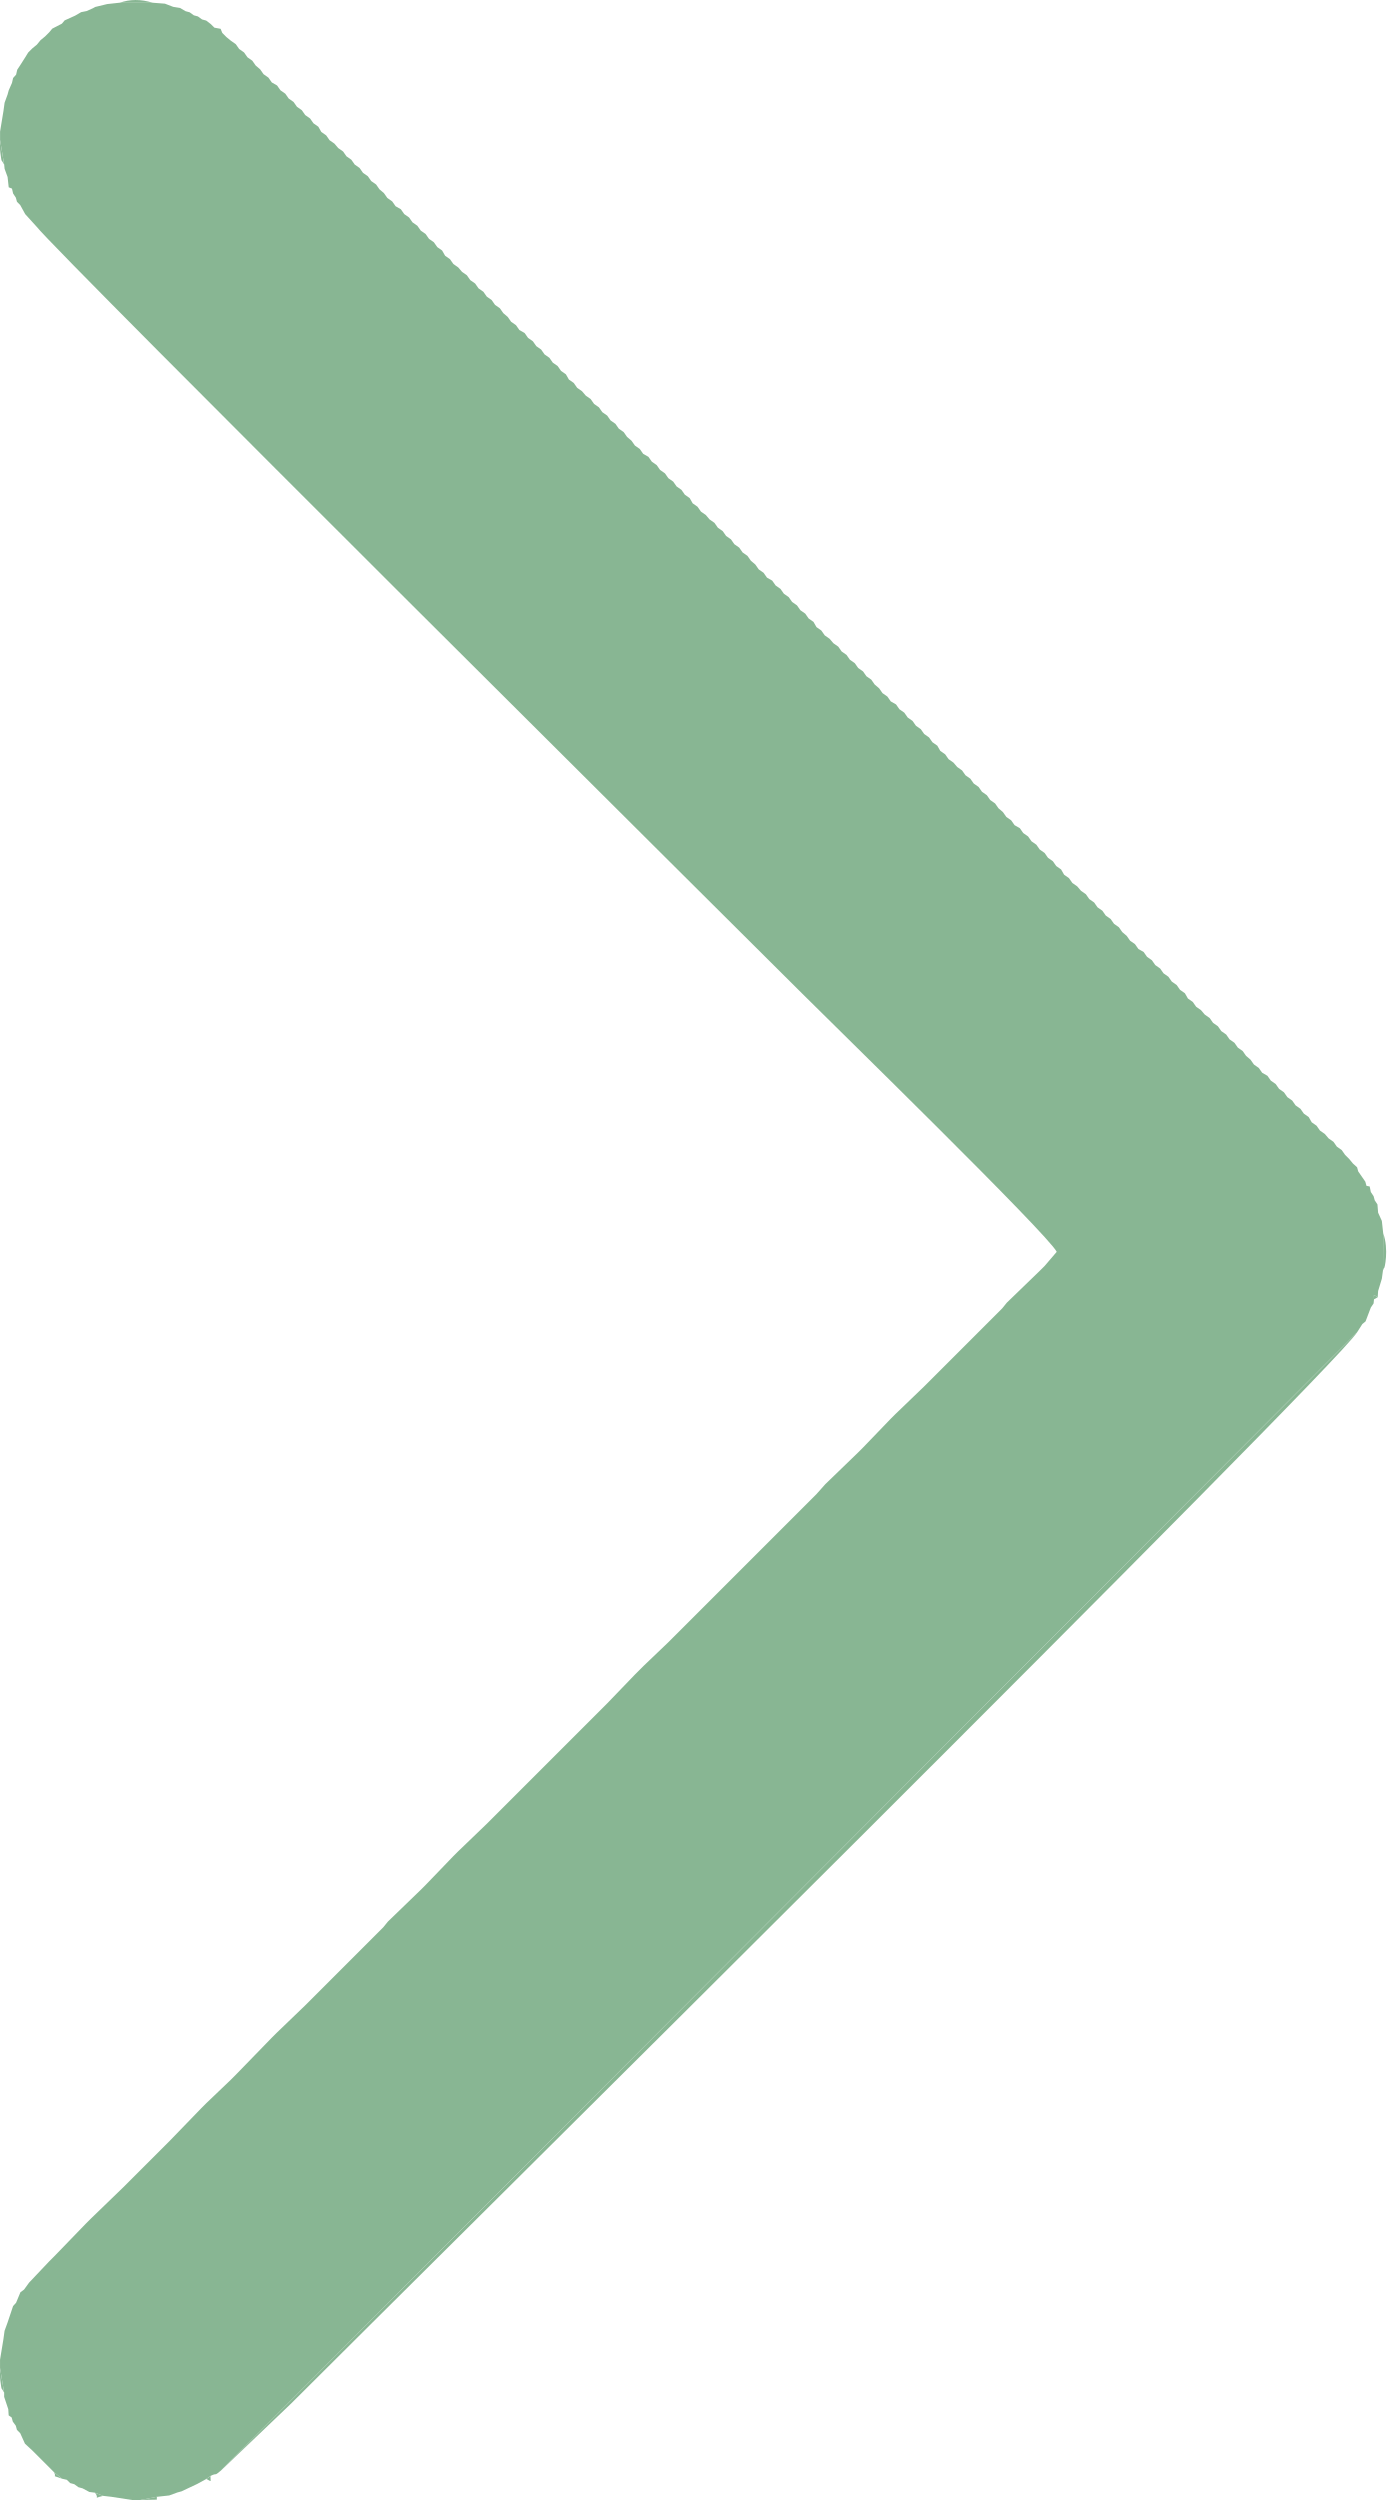
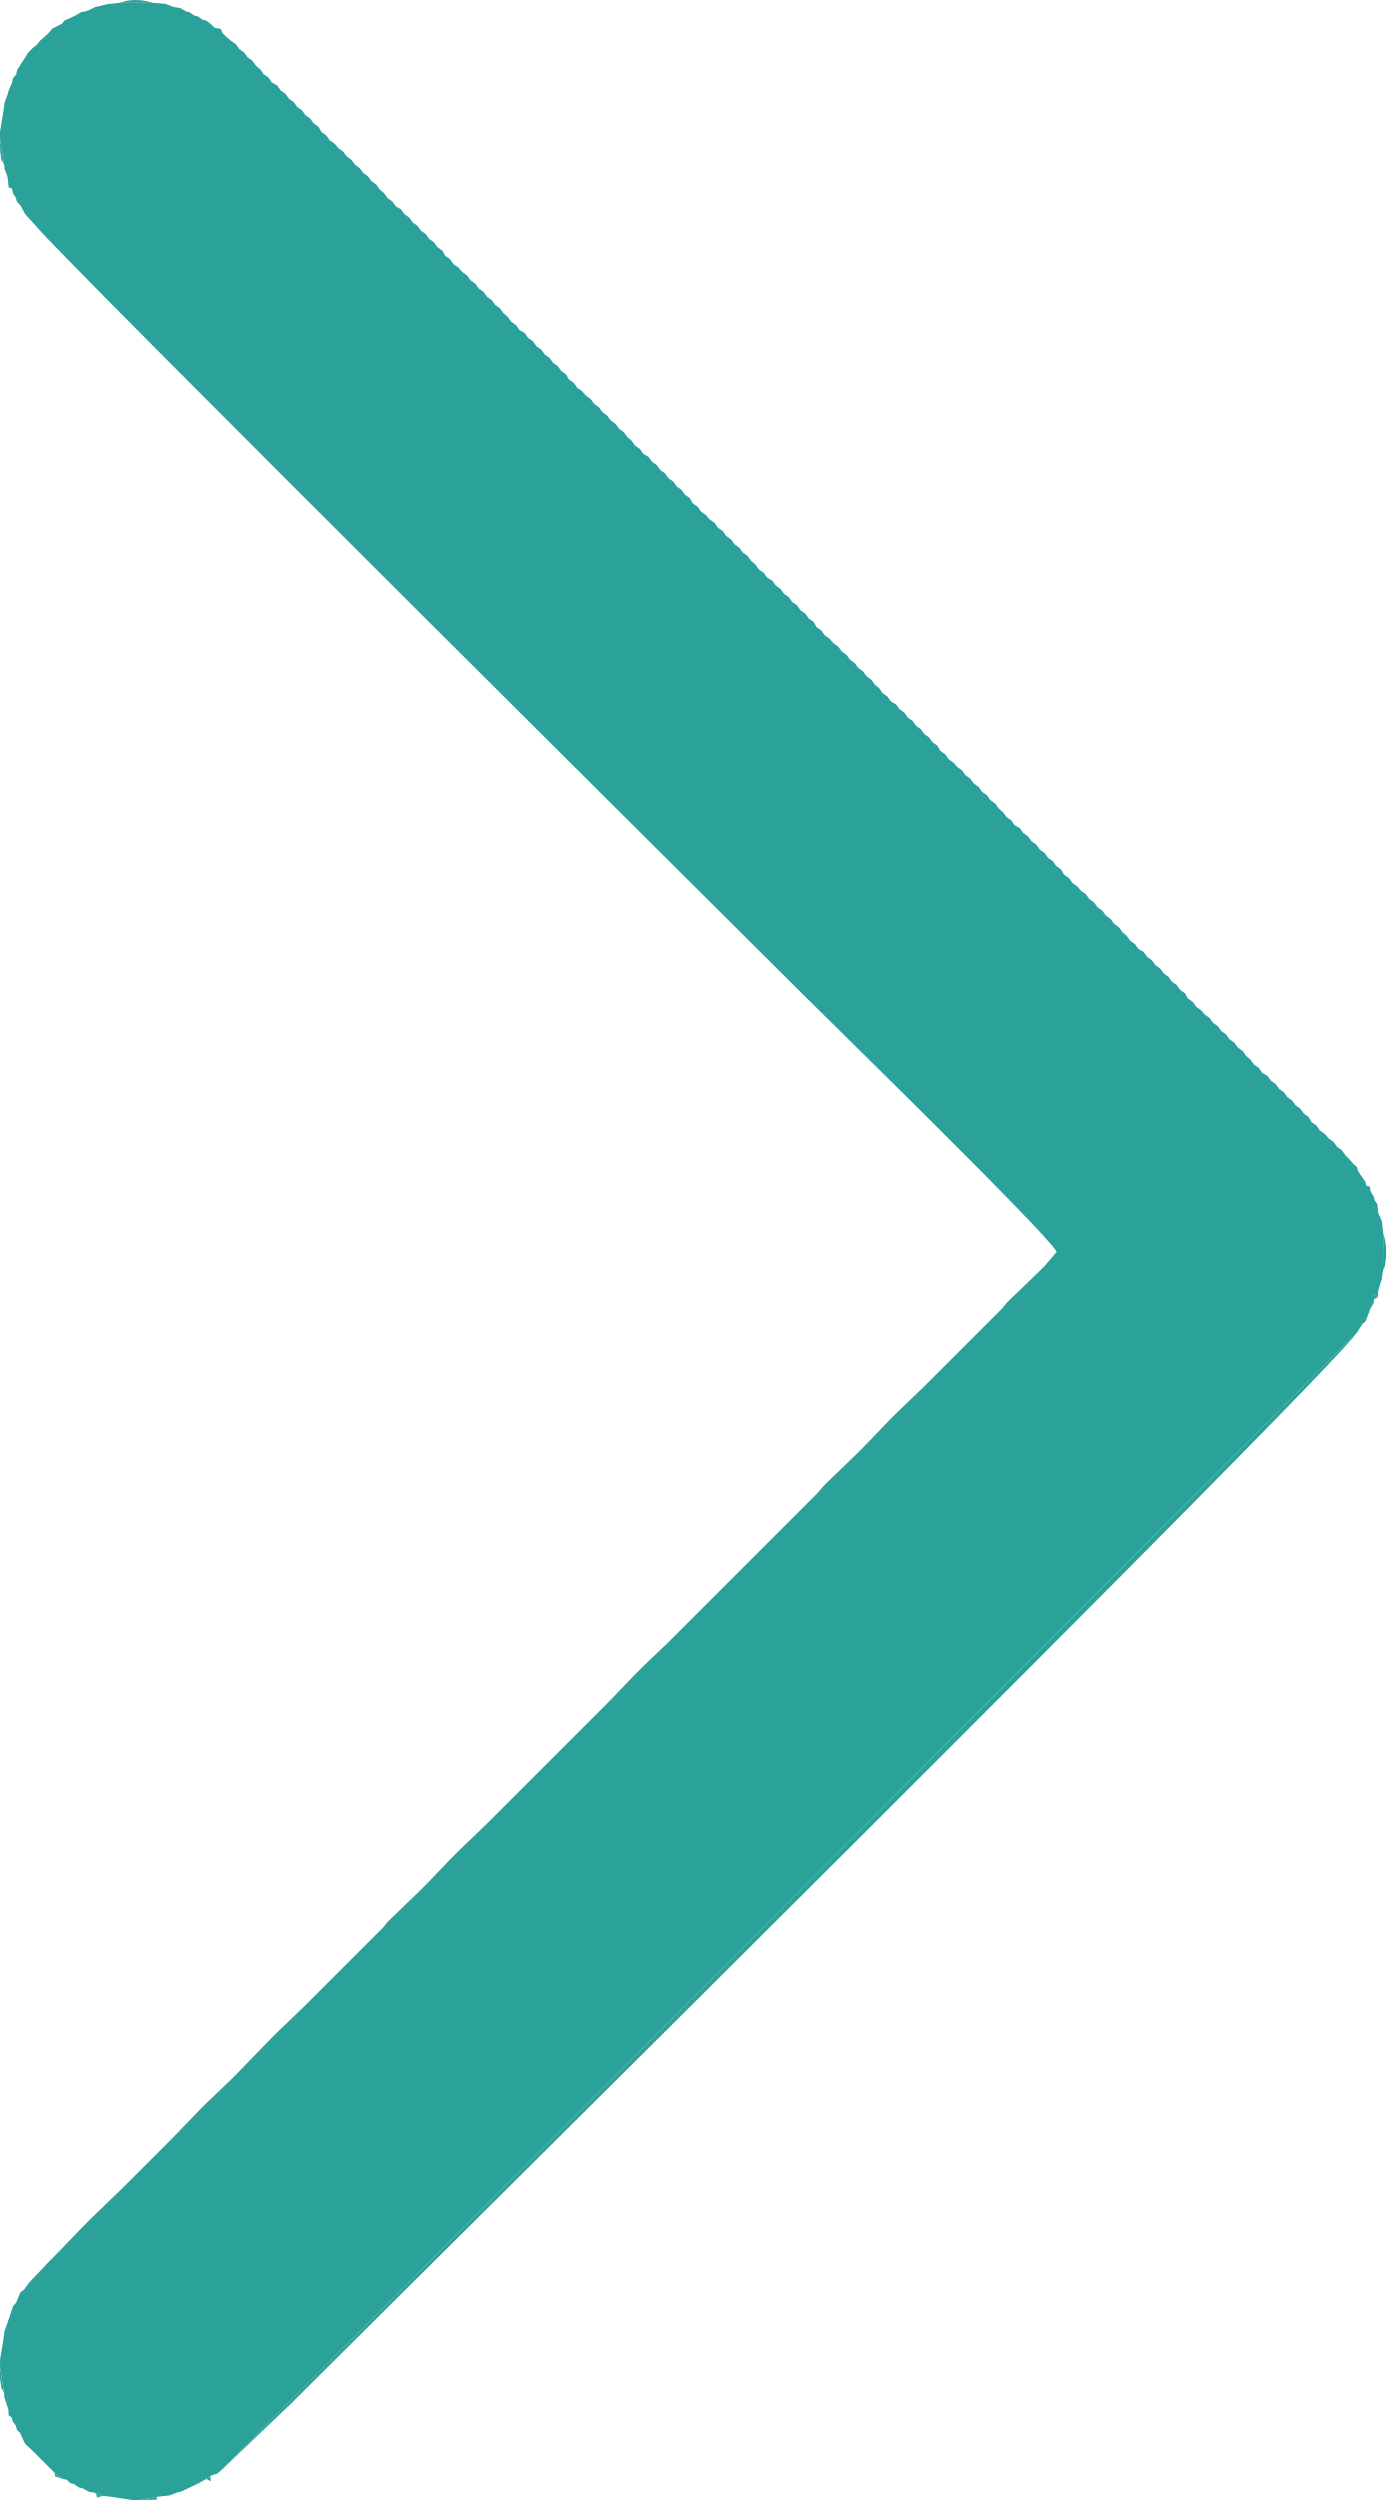
- <svg xmlns="http://www.w3.org/2000/svg" xml:space="preserve" width="57.171mm" height="103.111mm" version="1.1" style="shape-rendering:geometricPrecision; text-rendering:geometricPrecision; image-rendering:optimizeQuality; fill-rule:evenodd; clip-rule:evenodd" viewBox="0 0 1825.51 3292.37">
+ <svg xmlns="http://www.w3.org/2000/svg" xml:space="preserve" width="57.171mm" height="103.111mm" version="1.1" style="shape-rendering:geometricPrecision; text-rendering:geometricPrecision; image-rendering:optimizeQuality; fill-rule:evenodd; clip-rule:evenodd" viewBox="0 0 1825510 3292374">
  <defs>
    <style type="text/css">
   
-     .fil0 {fill:#88B693}
+     .fil0 {fill:#2AA199}
   
  </style>
  </defs>
  <g id="Слой_x0020_1">
-     <g id="_2401596547344">
-       <path class="fil0" d="M125.03 9.39l-2.73 1.48 -8.14 3.65 -7.34 1.48 -7.91 4.61 -13.83 6.25 -3.53 4.25 -12.77 6.62 -3.95 4.78 -5.43 5.43 -5.96 4.9 -4.9 5.96 -5.96 4.9 -5.43 5.43 -3.95 6.39 -6.92 10.87 -3.59 5.43 -1.48 6.49 -3.95 4.38 -1.48 6.49 -4.31 9.81 -1.48 5.43 -3.95 10.87 -1.48 10.87 -4.48 27.17 0 10.87 5.43 32.6 0.53 5.43 3.95 10.87 1.48 13.57 4.31 1.67 1.48 6.49 3.59 5.43 1.48 5.43 4.32 4.38 6.55 11.93 14.82 16.3c28.75,36.71 942.32,944.09 1008.46,1010.22 39.86,39.86 323.88,317.18 335.18,340.07l-15.77 18.44 -7.08 7.08 -42.88 41.46 -6.02 7.44 -85.3 85.3 -7.08 7.08 -3.79 3.79 -7.08 7.08 -37.45 36.03 -6.39 6.39 -36.03 37.45 -7.08 7.08 -42.88 41.46 -11.46 12.88 -36.39 36.39 -7.08 7.08 -47.26 47.26 -7.08 7.08 -79.86 79.86 -7.08 7.08 -3.79 3.78 -7.08 7.08 -32.01 30.6 -11.82 11.82 -36.03 37.45 -7.08 7.08 -47.26 47.26 -7.08 7.08 -90.73 90.73 -7.08 7.08 -37.45 36.03 -6.39 6.39 -36.03 37.45 -7.08 7.08 -42.88 41.46 -6.03 7.44 -85.29 85.3 -7.08 7.08 -3.79 3.79 -7.08 7.08 -37.45 36.03 -6.39 6.39 -46.9 48.31 -7.08 7.08 -32.01 30.59 -6.39 6.39 -41.46 42.88 -7.08 7.08 -47.26 47.26 -7.08 7.08 -42.88 41.46 -6.39 6.39 -41.46 42.88 -7.08 7.08 -26.35 27.87 -6.61 9.12 -4.78 3.53 -5.73 13.83 -3.95 4.38 -7.28 21.74 -3.95 10.87 -1.48 10.87 -4.48 27.17 0 10.87 5.43 32.6 0 5.43 5.43 16.3 0.53 8.14 3.95 2.73 1.48 5.43 3.95 5.43 1.48 5.43 4.32 4.38 6.25 13.83 9.69 8.96 28.12 28.12 10.87 9.02 6.49 1.48 4.38 4.32 5.43 1.48 5.43 3.96 5.43 1.48 8.96 4.78 7.34 0.95 10.87 4.18 10.87 1.25 27.17 4.18 10.87 0 21.74 -4.18 16.3 -1.78 10.87 -3.96 5.43 -1.48 20.68 -9.75 11.92 -6.55 5.43 -3.96c9.99,-4.89 3.98,1.15 13.57,-6.91l1496.51 -1499.21 6.92 -10.87 4.25 -3.53 6.92 -18.21 3.65 -5.43 0.53 -5.43c0,-7.34 -1.56,-6.29 4.9,-2.73l0.53 -8.14 4.91 -16.3 1.48 -10.87 0.3 -48.9 -1.78 -16.3 -4.91 -10.87 -0.89 -10.87 -3.59 -5.43 -1.48 -5.43 -3.65 -5.43 -1.48 -7.34 -4.25 -0.83 -1.48 -5.43 -9.39 -13.57 -1.48 -5.43 -5.43 -4.91 -4.91 -5.96 -5.43 -5.43 -4.48 -6.39 -6.39 -4.48 -4.48 -6.39 -6.39 -4.48 -5.01 -5.86 -6.39 -4.48 -4.48 -6.39 -6.39 -4.48 -3.95 -6.92 -6.39 -4.48 -4.48 -6.38 -6.39 -4.48 -4.48 -6.39 -6.39 -4.48 -4.48 -6.39 -6.39 -4.48 -4.48 -6.39 -6.39 -4.48 -4.48 -6.39 -6.92 -3.95 -4.48 -6.39 -6.39 -4.48 -4.48 -6.39 -5.86 -5.01 -4.48 -6.39 -6.39 -4.48 -4.48 -6.39 -6.39 -4.48 -4.48 -6.38 -6.39 -4.48 -4.48 -6.39 -6.39 -4.48 -4.48 -6.39 -6.39 -4.48 -5.01 -5.86 -6.39 -4.48 -4.48 -6.39 -6.39 -4.48 -3.95 -6.92 -6.39 -4.48 -4.48 -6.39 -6.39 -4.48 -4.48 -6.39 -6.39 -4.48 -4.48 -6.39 -6.39 -4.48 -4.48 -6.39 -6.39 -4.48 -4.48 -6.39 -6.92 -3.95 -4.48 -6.38 -6.39 -4.48 -4.48 -6.39 -5.86 -5.01 -4.48 -6.39 -6.38 -4.48 -4.48 -6.39 -6.39 -4.48 -4.48 -6.39 -6.39 -4.48 -4.48 -6.39 -6.39 -4.48 -4.48 -6.39 -6.39 -4.48 -5.01 -5.86 -6.39 -4.48 -4.48 -6.39 -6.39 -4.48 -3.96 -6.91 -6.38 -4.48 -4.48 -6.39 -6.39 -4.48 -4.48 -6.39 -6.38 -4.48 -4.48 -6.39 -6.39 -4.48 -4.48 -6.39 -6.39 -4.48 -4.48 -6.39 -6.92 -3.95 -4.48 -6.39 -6.39 -4.48 -4.48 -6.38 -5.86 -5.01 -4.48 -6.39 -6.39 -4.48 -4.48 -6.39 -6.38 -4.48 -4.48 -6.39 -6.39 -4.48 -4.48 -6.39 -6.39 -4.48 -4.48 -6.39 -6.39 -4.48 -5.01 -5.86 -6.39 -4.48 -4.48 -6.39 -6.39 -4.48 -3.96 -6.91 -6.39 -4.48 -4.48 -6.38 -6.39 -4.48 -4.48 -6.39 -6.39 -4.48 -4.48 -6.39 -6.39 -4.48 -4.48 -6.39 -6.39 -4.48 -4.48 -6.39 -6.92 -3.95 -4.48 -6.39 -6.39 -4.48 -4.48 -6.39 -5.86 -5.01 -4.48 -6.39 -6.39 -4.48 -4.48 -6.39 -6.39 -4.48 -4.48 -6.38 -6.39 -4.48 -4.48 -6.39 -6.39 -4.48 -4.48 -6.39 -6.39 -4.48 -5.01 -5.86 -6.39 -4.48 -4.48 -6.39 -6.39 -4.48 -3.95 -6.91 -6.39 -4.48 -4.48 -6.39 -6.39 -4.48 -4.48 -6.38 -6.39 -4.48 -4.48 -6.39 -6.39 -4.48 -4.48 -6.38 -6.39 -4.48 -4.48 -6.39 -6.92 -3.95 -4.48 -6.39 -6.38 -4.48 -4.48 -6.39 -5.86 -5.01 -4.48 -6.39 -6.39 -4.48 -4.48 -6.39 -6.39 -4.48 -4.48 -6.39 -6.39 -4.48 -4.48 -6.39 -6.39 -4.48 -4.48 -6.39 -6.39 -4.48 -5.01 -5.86 -6.39 -4.48 -4.48 -6.39 -6.39 -4.48 -3.95 -6.91 -6.38 -4.48 -4.48 -6.39 -6.39 -4.48 -4.48 -6.39 -6.39 -4.48 -4.48 -6.39 -6.39 -4.48 -4.48 -6.39 -6.39 -4.48 -4.48 -6.39 -6.92 -3.95 -4.48 -6.39 -6.39 -4.48 -4.48 -6.38 -5.86 -5.01 -4.48 -6.39 -6.39 -4.48 -4.48 -6.39 -6.38 -4.48 -4.48 -6.39 -6.39 -4.48 -4.48 -6.39 -6.39 -4.48 -4.48 -6.39 -6.39 -4.48 -5.01 -5.86 -6.39 -4.48 -4.48 -6.39 -6.39 -4.48 -3.95 -6.91 -6.39 -4.48 -4.48 -6.39 -6.39 -4.48 -4.48 -6.39 -6.39 -4.48 -4.48 -6.39 -6.38 -4.48 -4.48 -6.39 -6.39 -4.48 -4.48 -6.39 -6.91 -3.95 -4.48 -6.39 -6.39 -4.48 -4.48 -6.39 -5.86 -5.01 -4.48 -6.39 -6.39 -4.48 -4.48 -6.39 -6.39 -4.48 -4.48 -6.39 -6.39 -4.48 -4.48 -6.39 -6.39 -4.48 -4.48 -6.39 -6.38 -4.48 -5.01 -5.86 -6.39 -4.48 -4.48 -6.39 -6.39 -4.48 -3.95 -6.91 -6.39 -4.48 -4.48 -6.39 -6.39 -4.48 -4.48 -6.38 -6.39 -4.48 -4.48 -6.39 -6.39 -4.48 -4.48 -6.39 -6.39 -4.48 -4.48 -6.39 -6.91 -3.95 -4.48 -6.39 -6.39 -4.48 -4.48 -6.39 -5.86 -5.01 -4.48 -6.39 -6.39 -4.48 -4.48 -6.39 -6.39 -4.48 -4.48 -6.39 -6.39 -4.48 -4.48 -6.38 -6.39 -4.48 -4.48 -6.39 -6.39 -4.48 -5.01 -5.86 -6.38 -4.48 -4.48 -6.39 -6.39 -4.48 -3.95 -6.92 -6.39 -4.48 -4.48 -6.39 -6.39 -4.48 -4.48 -6.39 -6.39 -4.48 -4.48 -6.39 -6.39 -4.48 -4.48 -6.39 -6.39 -4.48 -4.48 -6.38 -6.91 -3.95 -4.48 -6.39 -6.39 -4.48 -4.48 -6.39 -5.86 -5.01 -4.48 -6.39 -6.39 -4.48 -4.48 -6.39 -6.39 -4.48 -4.48 -6.39 -6.39 -4.48 -5.96 -4.9 -5.43 -5.43 -2.2 -5.43 -8.14 -1.48 -5.01 -4.9 -5.86 -4.48 -5.43 -1.48 -5.43 -3.95 -5.43 -1.48 -5.43 -3.95 -5.43 -1.48 -7.21 -4.25 -9.09 -1.48 -10.87 -4.18 -16.3 -1.25 -43.47 0 -16.3 1.78 -16.3 3.95z" />
-       <path class="fil0" d="M290.75 3253.81l92.84 -88.68c159.46,-159.46 1369.68,-1357.87 1403.66,-1410.53l-1496.51 1499.21z" />
-       <path class="fil0" d="M1821.34 1673.09c0.52,-1.11 1.39,-3.98 1.51,-3.36 0.4,2.17 6.49,-24.46 -1.21,-45.55l-0.3 48.9z" />
-       <path class="fil0" d="M201.1 3.65c-15.62,-5.05 -30.63,-4.68 -43.47,0l43.47 0z" />
-       <path class="fil0" d="M5.49 3151.09l-5.43 -32.6c0.14,5.25 -0.39,11.39 0.37,16.53 2.3,15.45 0.14,6.74 5.06,16.07z" />
-       <path class="fil0" d="M5.49 216.82l-5.43 -32.6c0.14,5.25 -0.39,11.38 0.37,16.53 2.3,15.45 0.14,6.74 5.06,16.07z" />
-       <polygon class="fil0" points="206.54,3288.19 184.8,3292.37 206.51,3291.94 " />
-       <path class="fil0" d="M135.9 3286.94l-10.87 -4.18c7.06,8.49 -4.29,7.69 10.87,4.18z" />
-       <path class="fil0" d="M81.56 3264.31l-10.87 -9.02c5.61,8.71 -5.41,3.12 10.87,9.02z" />
-       <path class="fil0" d="M277.18 3260.72l-5.43 3.96c7.54,3.75 5.43,4.61 5.43,-3.96z" />
-       <path class="fil0" d="M1814.42 1708.4c-6.46,-3.56 -4.9,-4.61 -4.9,2.73l4.9 -2.73z" />
-       <polygon class="fil0" points="266.31,25.69 260.88,21.74 " />
-       <polygon class="fil0" points="85.09,26.87 81.56,31.12 " />
-       <polygon class="fil0" points="277.6,31.65 282.61,36.56 277.6,31.65 271.74,27.17 " />
-       <polygon class="fil0" points="26.27,86.41 22.68,91.85 " />
-       <polygon class="fil0" points="21.2,98.34 17.25,102.71 " />
-       <polygon class="fil0" points="11.45,119.01 15.76,109.21 " />
-       <polygon class="fil0" points="6.02,135.32 9.97,124.45 " />
-       <polygon class="fil0" points="0.05,173.35 4.53,146.18 " />
-       <polygon class="fil0" points="9.97,233.13 6.02,222.26 " />
-       <polygon class="fil0" points="15.76,248.37 11.45,246.7 " />
-       <polygon class="fil0" points="20.83,260.3 17.25,254.86 " />
-       <polygon class="fil0" points="26.63,270.11 22.32,265.73 " />
-       <polygon class="fil0" points="48,298.33 33.19,282.03 " />
-       <polygon class="fil0" points="292.95,43.47 298.38,48.9 304.35,53.81 310.73,58.29 315.21,64.68 321.6,69.16 326.08,75.54 332.47,80.03 336.95,86.41 342.81,91.42 347.29,97.81 353.67,102.29 358.16,108.68 365.07,112.63 369.55,119.01 375.94,123.5 380.42,129.88 386.81,134.37 391.29,140.75 397.67,145.23 402.16,151.62 408.54,156.1 413.02,162.49 419.41,166.97 423.36,173.88 429.75,178.36 434.23,184.75 440.62,189.23 445.63,195.09 452.01,199.57 456.49,205.96 462.88,210.44 467.36,216.82 473.75,221.31 478.23,227.69 484.62,232.18 489.1,238.56 495.48,243.04 499.96,249.43 505.82,254.44 510.3,260.82 516.69,265.31 521.17,271.69 528.09,275.65 532.57,282.03 538.95,286.51 543.43,292.9 549.82,297.38 554.3,303.77 560.69,308.25 565.17,314.63 571.56,319.12 576.04,325.5 582.42,329.99 586.38,336.9 592.76,341.38 597.25,347.76 603.63,352.25 608.64,358.11 615.03,362.59 619.51,368.97 625.89,373.46 630.38,379.84 636.76,384.32 641.24,390.71 647.63,395.19 652.11,401.58 658.5,406.06 662.98,412.44 668.84,417.45 673.32,423.84 679.71,428.32 684.19,434.71 691.1,438.66 695.58,445.05 701.97,449.53 706.45,455.92 712.84,460.4 717.32,466.78 723.7,471.27 728.19,477.65 734.57,482.13 739.05,488.52 745.44,493 749.39,499.91 755.78,504.4 760.26,510.78 766.65,515.26 771.66,521.12 778.04,525.6 782.52,531.99 788.91,536.47 793.39,542.86 799.78,547.34 804.26,553.72 810.64,558.21 815.13,564.59 821.51,569.07 826,575.46 831.85,580.47 836.33,586.85 842.72,591.34 847.2,597.72 854.12,601.68 858.6,608.06 864.98,612.54 869.47,618.93 875.85,623.41 880.33,629.8 886.72,634.28 891.2,640.66 897.59,645.15 902.07,651.53 908.45,656.01 912.41,662.93 918.79,667.41 923.28,673.8 929.66,678.28 934.67,684.14 941.06,688.62 945.54,695 951.93,699.49 956.41,705.87 962.79,710.35 967.28,716.74 973.66,721.22 978.14,727.61 984.53,732.09 989.01,738.47 994.87,743.49 999.35,749.87 1005.73,754.35 1010.22,760.74 1017.13,764.69 1021.61,771.08 1028,775.56 1032.48,781.94 1038.87,786.43 1043.35,792.81 1049.73,797.29 1054.22,803.68 1060.6,808.16 1065.08,814.55 1071.47,819.03 1075.42,825.94 1081.81,830.43 1086.29,836.81 1092.68,841.29 1097.69,847.15 1104.07,851.63 1108.55,858.02 1114.94,862.5 1119.42,868.89 1125.81,873.37 1130.29,879.75 1136.67,884.23 1141.16,890.62 1147.54,895.1 1152.03,901.49 1157.88,906.5 1162.37,912.88 1168.75,917.37 1173.23,923.75 1180.15,927.71 1184.63,934.09 1191.01,938.57 1195.5,944.96 1201.88,949.44 1206.36,955.83 1212.75,960.31 1217.23,966.7 1223.62,971.18 1228.1,977.56 1234.48,982.04 1238.44,988.96 1244.83,993.44 1249.31,999.83 1255.69,1004.31 1260.7,1010.17 1267.09,1014.65 1271.57,1021.03 1277.95,1025.51 1282.44,1031.9 1288.82,1036.38 1293.31,1042.77 1299.69,1047.25 1304.17,1053.64 1310.56,1058.12 1315.04,1064.5 1320.9,1069.51 1325.38,1075.9 1331.77,1080.38 1336.25,1086.77 1343.16,1090.72 1347.64,1097.11 1354.03,1101.59 1358.51,1107.97 1364.9,1112.45 1369.38,1118.84 1375.76,1123.32 1380.25,1129.71 1386.63,1134.19 1391.12,1140.58 1397.5,1145.06 1401.45,1151.97 1407.84,1156.45 1412.32,1162.84 1418.71,1167.32 1423.72,1173.18 1430.1,1177.66 1434.59,1184.05 1440.97,1188.53 1445.45,1194.92 1451.84,1199.4 1456.32,1205.78 1462.71,1210.26 1467.19,1216.65 1473.57,1221.13 1478.06,1227.52 1483.91,1232.53 1488.39,1238.92 1494.78,1243.4 1499.26,1249.78 1506.18,1253.73 1510.66,1260.12 1517.05,1264.6 1521.53,1270.99 1527.91,1275.47 1532.39,1281.86 1538.78,1286.34 1543.26,1292.72 1549.65,1297.2 1554.13,1303.59 1560.52,1308.07 1564.47,1314.99 1570.85,1319.47 1575.34,1325.86 1581.72,1330.34 1586.73,1336.19 1593.12,1340.67 1597.6,1347.06 1603.99,1351.54 1608.47,1357.93 1614.85,1362.41 1619.34,1368.8 1625.72,1373.28 1630.2,1379.67 1636.59,1384.15 1641.07,1390.53 1646.93,1395.54 1651.41,1401.93 1657.8,1406.41 1662.28,1412.8 1669.19,1416.75 1673.67,1423.14 1680.06,1427.62 1684.54,1434 1690.93,1438.48 1695.41,1444.87 1701.8,1449.35 1706.28,1455.74 1712.66,1460.22 1717.14,1466.61 1723.53,1471.09 1727.48,1478 1733.87,1482.48 1738.35,1488.87 1744.74,1493.35 1749.75,1499.21 1756.13,1503.69 1760.61,1510.08 1767,1514.56 1771.48,1520.94 1776.92,1526.38 1781.82,1532.34 1787.25,1537.25 1781.82,1532.34 1776.92,1526.38 1771.48,1520.94 1767,1514.56 1760.61,1510.08 1756.13,1503.69 1749.75,1499.21 1744.74,1493.35 1738.35,1488.87 1733.87,1482.48 1727.48,1478 1723.53,1471.09 1717.14,1466.61 1712.66,1460.22 1706.28,1455.74 1701.8,1449.35 1695.41,1444.87 1690.93,1438.48 1684.54,1434 1680.06,1427.62 1673.67,1423.14 1669.19,1416.75 1662.28,1412.8 1657.8,1406.41 1651.41,1401.93 1646.93,1395.54 1641.07,1390.53 1636.59,1384.15 1630.2,1379.67 1625.72,1373.28 1619.34,1368.8 1614.85,1362.41 1608.47,1357.93 1603.99,1351.54 1597.6,1347.06 1593.12,1340.67 1586.73,1336.19 1581.72,1330.34 1575.34,1325.86 1570.85,1319.47 1564.47,1314.99 1560.52,1308.07 1554.13,1303.59 1549.65,1297.2 1543.26,1292.72 1538.78,1286.34 1532.39,1281.86 1527.91,1275.47 1521.53,1270.99 1517.05,1264.6 1510.66,1260.12 1506.18,1253.73 1499.26,1249.78 1494.78,1243.4 1488.39,1238.92 1483.91,1232.53 1478.06,1227.52 1473.57,1221.13 1467.19,1216.65 1462.71,1210.26 1456.32,1205.78 1451.84,1199.4 1445.45,1194.92 1440.97,1188.53 1434.59,1184.05 1430.1,1177.66 1423.72,1173.18 1418.71,1167.32 1412.32,1162.84 1407.84,1156.45 1401.45,1151.97 1397.5,1145.06 1391.12,1140.58 1386.63,1134.19 1380.25,1129.71 1375.76,1123.32 1369.38,1118.84 1364.9,1112.45 1358.51,1107.97 1354.03,1101.59 1347.64,1097.11 1343.16,1090.72 1336.25,1086.77 1331.77,1080.38 1325.38,1075.9 1320.9,1069.51 1315.04,1064.5 1310.56,1058.12 1304.17,1053.64 1299.69,1047.25 1293.31,1042.77 1288.82,1036.38 1282.44,1031.9 1277.95,1025.51 1271.57,1021.03 1267.09,1014.65 1260.7,1010.17 1255.69,1004.31 1249.31,999.83 1244.83,993.44 1238.44,988.96 1234.48,982.04 1228.1,977.56 1223.62,971.18 1217.23,966.7 1212.75,960.31 1206.36,955.83 1201.88,949.44 1195.5,944.96 1191.01,938.57 1184.63,934.09 1180.15,927.71 1173.23,923.75 1168.75,917.37 1162.37,912.88 1157.88,906.5 1152.03,901.49 1147.54,895.1 1141.16,890.62 1136.67,884.23 1130.29,879.75 1125.81,873.37 1119.42,868.89 1114.94,862.5 1108.55,858.02 1104.07,851.63 1097.69,847.15 1092.68,841.29 1086.29,836.81 1081.81,830.43 1075.42,825.94 1071.47,819.03 1065.08,814.55 1060.6,808.16 1054.22,803.68 1049.73,797.29 1043.35,792.81 1038.87,786.43 1032.48,781.94 1028,775.56 1021.61,771.08 1017.13,764.69 1010.22,760.74 1005.73,754.35 999.35,749.87 994.87,743.49 989.01,738.47 984.53,732.09 978.14,727.61 973.66,721.22 967.28,716.74 962.79,710.35 956.41,705.87 951.93,699.49 945.54,695 941.06,688.62 934.67,684.14 929.66,678.28 923.28,673.8 918.79,667.41 912.41,662.93 908.45,656.01 902.07,651.53 897.59,645.15 891.2,640.66 886.72,634.28 880.33,629.8 875.85,623.41 869.47,618.93 864.98,612.54 858.6,608.06 854.12,601.68 847.2,597.72 842.72,591.34 836.33,586.85 831.85,580.47 826,575.46 821.51,569.07 815.13,564.59 810.64,558.21 804.26,553.72 799.78,547.34 793.39,542.86 788.91,536.47 782.52,531.99 778.04,525.6 771.66,521.12 766.65,515.26 760.26,510.78 755.78,504.4 749.39,499.91 745.44,493 739.05,488.52 734.57,482.13 728.19,477.65 723.7,471.27 717.32,466.78 712.84,460.4 706.45,455.92 701.97,449.53 695.58,445.05 691.1,438.66 684.19,434.71 679.71,428.32 673.32,423.84 668.84,417.45 662.98,412.44 658.5,406.06 652.11,401.58 647.63,395.19 641.24,390.71 636.76,384.32 630.38,379.84 625.89,373.46 619.51,368.97 615.03,362.59 608.64,358.11 603.63,352.25 597.25,347.76 592.76,341.38 586.38,336.9 582.42,329.99 576.04,325.5 571.56,319.12 565.17,314.63 560.69,308.25 554.3,303.77 549.82,297.38 543.43,292.9 538.95,286.51 532.57,282.03 528.09,275.65 521.17,271.69 516.69,265.31 510.3,260.82 505.82,254.44 499.96,249.43 495.48,243.04 489.1,238.56 484.62,232.18 478.23,227.69 473.75,221.31 467.36,216.82 462.88,210.44 456.49,205.96 452.01,199.57 445.63,195.09 440.62,189.23 434.23,184.75 429.75,178.36 423.36,173.88 419.41,166.97 413.02,162.49 408.54,156.1 402.16,151.62 397.67,145.23 391.29,140.75 386.81,134.37 380.42,129.88 375.94,123.5 369.55,119.01 365.07,112.63 358.16,108.68 353.67,102.29 347.29,97.81 342.81,91.42 336.95,86.41 332.47,80.03 326.08,75.54 321.6,69.16 315.21,64.68 310.73,58.29 304.35,53.81 298.38,48.9 292.95,43.47 290.75,38.04 " />
-       <polygon class="fil0" points="1798.12,1556.25 1788.74,1542.68 " />
-       <polygon class="fil0" points="1803.86,1562.51 1799.6,1561.68 " />
-       <polygon class="fil0" points="1808.99,1575.28 1805.34,1569.85 " />
-       <polygon class="fil0" points="1814.06,1586.15 1810.47,1580.72 " />
-       <polygon class="fil0" points="1819.86,1607.89 1814.95,1597.02 " />
-       <polygon class="fil0" points="1375.87,1667.07 1391.64,1648.63 " />
-       <polygon class="fil0" points="1814.95,1700.26 1819.86,1683.96 " />
-       <polygon class="fil0" points="1325.91,1715.61 1368.79,1674.15 " />
-       <polygon class="fil0" points="1808.99,1716.56 1805.34,1722 " />
-       <polygon class="fil0" points="1798.42,1740.2 1794.17,1743.73 " />
-       <polygon class="fil0" points="1234.59,1808.35 1319.88,1723.06 " />
-       <polygon class="fil0" points="1227.51,1815.43 1223.72,1819.22 " />
-       <polygon class="fil0" points="1179.19,1862.32 1216.64,1826.3 " />
-       <polygon class="fil0" points="1136.78,1906.16 1172.81,1868.71 " />
-       <polygon class="fil0" points="1086.82,1954.7 1129.7,1913.24 " />
-       <polygon class="fil0" points="1038.97,2003.97 1075.36,1967.58 " />
-       <polygon class="fil0" points="59.4,47.95 53.44,52.86 48.53,58.82 42.57,63.73 37.14,69.16 33.19,75.54 37.14,69.16 42.57,63.73 48.53,58.82 53.44,52.86 59.4,47.95 64.83,42.52 68.79,37.74 64.83,42.52 " />
-       <polygon class="fil0" points="897.69,2145.25 977.55,2065.38 " />
-       <polygon class="fil0" points="890.61,2152.33 886.82,2156.11 " />
-       <polygon class="fil0" points="847.73,2193.79 879.74,2163.19 " />
-       <polygon class="fil0" points="799.88,2243.06 835.91,2205.61 " />
-       <polygon class="fil0" points="745.54,2297.39 792.8,2250.13 " />
-       <polygon class="fil0" points="647.74,2395.2 738.46,2304.47 " />
-       <polygon class="fil0" points="603.21,2438.31 640.66,2402.28 " />
-       <polygon class="fil0" points="560.8,2482.14 596.82,2444.7 " />
-       <polygon class="fil0" points="510.83,2530.69 553.71,2489.22 " />
-       <polygon class="fil0" points="419.52,2623.42 504.81,2538.13 " />
-       <polygon class="fil0" points="412.44,2630.5 408.65,2634.29 " />
-       <polygon class="fil0" points="364.12,2677.4 401.57,2641.37 " />
-       <polygon class="fil0" points="310.84,2732.1 357.73,2683.79 " />
-       <polygon class="fil0" points="271.74,2769.77 303.76,2739.18 " />
-       <polygon class="fil0" points="223.9,2819.04 265.36,2776.16 " />
-       <polygon class="fil0" points="169.56,2873.38 216.82,2826.12 " />
-       <polygon class="fil0" points="119.6,2921.92 162.48,2880.46 " />
-       <polygon class="fil0" points="71.75,2971.19 113.21,2928.31 " />
-       <polygon class="fil0" points="38.32,3006.13 64.67,2978.27 " />
-       <polygon class="fil0" points="31.7,3015.25 26.92,3018.78 " />
-       <polygon class="fil0" points="141.33,5.43 125.03,9.39 " />
-       <polygon class="fil0" points="6.02,3069.59 9.97,3058.72 " />
-       <polygon class="fil0" points="0.05,3107.62 4.53,3080.45 " />
-       <polygon class="fil0" points="228.27,9.09 217.41,4.9 " />
-       <polygon class="fil0" points="10.92,3172.83 5.49,3156.53 " />
-       <polygon class="fil0" points="15.4,3183.7 11.45,3180.97 " />
-       <polygon class="fil0" points="20.83,3194.56 16.88,3189.13 " />
-       <polygon class="fil0" points="26.63,3204.38 22.32,3200 " />
-       <polygon class="fil0" points="42.57,3227.17 32.89,3218.21 " />
-       <polygon class="fil0" points="122.3,10.87 114.16,14.52 " />
-       <polygon class="fil0" points="984.63,2058.31 1031.89,2011.05 " />
-       <polygon class="fil0" points="244.57,14.82 237.36,10.57 " />
-       <polygon class="fil0" points="92.43,3270.11 88.05,3265.8 " />
-       <polygon class="fil0" points="103.3,3275.55 97.86,3271.59 " />
-       <polygon class="fil0" points="117.69,3281.81 108.73,3277.03 " />
-       <polygon class="fil0" points="239.14,3280.98 259.82,3271.23 " />
-       <polygon class="fil0" points="106.83,16 98.92,20.62 " />
-       <polygon class="fil0" points="233.71,3282.46 222.84,3286.41 " />
-       <polygon class="fil0" points="173.93,3292.37 146.77,3288.19 " />
-       <polygon class="fil0" points="255.44,20.26 250.01,16.3 " />
-       <polygon class="fil0" points="21.2,3032.61 17.25,3036.98 " />
+     <g id="_2659873744432">
+       <path class="fil0" d="M125030 9388l-2730 1482 -8136 3653 -7338 1482 -7906 4614 -13829 6252 -3532 4253 -12772 6616 -3953 4780 -5435 5435 -5961 4905 -4905 5965 -5961 4905 -5435 5431 -3953 6386 -6916 10869 -3589 5435 -1482 6488 -3953 4378 -1482 6491 -4314 9809 -1482 5435 -3953 10869 -1482 10866 -4483 27170 0 10869 5435 32601 530 5435 3953 10869 1482 13570 4314 1673 1482 6491 3589 5435 1482 5431 4317 4378 6552 11926 14819 16301c28753,36714 942320,944085 1008457,1010220 39862,39862 323884,317185 335181,340072l-15774 18443 -7079 7082 -42883 41462 -6022 7443 -85296 85296 -7079 7079 -3787 3787 -7082 7079 -37448 36027 -6386 6386 -36027 37448 -7079 7079 -42883 41462 -11457 12878 -36391 36391 -7079 7079 -47257 47260 -7082 7079 -79858 79861 -7082 7082 -3787 3784 -7082 7082 -32010 30596 -11821 11817 -36027 37448 -7082 7079 -47257 47260 -7082 7079 -90727 90730 -7079 7079 -37448 36027 -6386 6386 -36027 37448 -7082 7079 -42879 41462 -6025 7443 -85293 85296 -7079 7079 -3790 3787 -7079 7082 -37448 36027 -6386 6386 -46896 48314 -7079 7082 -32014 30593 -6386 6386 -41462 42879 -7079 7082 -47257 47257 -7082 7082 -42879 41462 -6386 6386 -41462 42879 -7082 7079 -26352 27866 -6613 9116 -4780 3528 -5725 13829 -3953 4378 -7277 21735 -3953 10869 -1482 10866 -4483 27170 0 10866 5435 32604 0 5435 5435 16301 530 8139 3953 2730 1478 5431 3953 5435 1482 5435 4317 4378 6252 13829 9688 8963 28118 28121 10869 9024 6491 1482 4378 4317 5431 1478 5435 3956 5435 1478 8963 4780 7338 955 10869 4180 10866 1252 27170 4183 10869 0 21735 -4183 16301 -1779 10869 -3956 5435 -1478 20678 -9748 11923 -6552 5435 -3956c9991,-4895 3982,1149 13570,-6913l1496505 -1499210 6916 -10866 4250 -3528 6916 -18207 3653 -5435 530 -5435c0,-7341 -1555,-6290 4905,-2730l527 -8136 4908 -16301 1478 -10869 300 -48905 -1779 -16301 -4908 -10869 -888 -10866 -3592 -5435 -1482 -5435 -3653 -5435 -1482 -7338 -4253 -827 -1478 -5435 -9388 -13570 -1482 -5431 -5431 -4908 -4908 -5961 -5435 -5435 -4480 -6386 -6386 -4480 -4483 -6386 -6386 -4483 -5010 -5856 -6386 -4483 -4480 -6386 -6386 -4480 -3953 -6916 -6386 -4483 -4483 -6383 -6386 -4483 -4480 -6386 -6386 -4483 -4483 -6386 -6386 -4480 -4480 -6386 -6386 -4483 -4483 -6386 -6916 -3953 -4480 -6386 -6386 -4480 -4483 -6386 -5856 -5010 -4483 -6386 -6386 -4483 -4480 -6386 -6386 -4483 -4483 -6383 -6386 -4483 -4480 -6386 -6386 -4483 -4483 -6386 -6386 -4480 -5010 -5856 -6386 -4483 -4483 -6386 -6386 -4480 -3950 -6916 -6386 -4483 -4483 -6386 -6386 -4480 -4480 -6386 -6386 -4483 -4483 -6386 -6386 -4480 -4480 -6386 -6386 -4483 -4483 -6386 -6916 -3953 -4480 -6383 -6386 -4483 -4483 -6386 -5856 -5010 -4483 -6386 -6383 -4483 -4483 -6386 -6386 -4480 -4483 -6386 -6386 -4483 -4480 -6386 -6386 -4480 -4483 -6386 -6386 -4483 -5010 -5856 -6386 -4483 -4480 -6386 -6386 -4483 -3956 -6913 -6383 -4483 -4483 -6386 -6386 -4480 -4483 -6386 -6383 -4483 -4483 -6386 -6386 -4480 -4483 -6386 -6386 -4483 -4480 -6386 -6916 -3953 -4480 -6386 -6386 -4483 -4483 -6383 -5856 -5010 -4483 -6386 -6386 -4483 -4483 -6386 -6383 -4480 -4483 -6386 -6386 -4483 -4483 -6386 -6386 -4480 -4480 -6386 -6386 -4483 -5010 -5859 -6386 -4480 -4480 -6386 -6386 -4483 -3956 -6913 -6386 -4483 -4480 -6383 -6386 -4483 -4483 -6386 -6386 -4483 -4480 -6386 -6386 -4480 -4483 -6386 -6386 -4483 -4480 -6386 -6916 -3953 -4480 -6386 -6386 -4483 -4483 -6386 -5856 -5007 -4483 -6386 -6386 -4483 -4483 -6386 -6386 -4483 -4480 -6383 -6386 -4483 -4483 -6386 -6386 -4483 -4480 -6386 -6386 -4480 -5010 -5859 -6386 -4480 -4483 -6386 -6386 -4483 -3953 -6913 -6386 -4483 -4480 -6386 -6386 -4483 -4483 -6383 -6386 -4483 -4480 -6386 -6386 -4483 -4483 -6383 -6386 -4483 -4480 -6386 -6916 -3953 -4483 -6386 -6383 -4480 -4483 -6386 -5856 -5013 -4483 -6386 -6386 -4480 -4480 -6386 -6386 -4483 -4483 -6386 -6386 -4480 -4480 -6386 -6386 -4483 -4483 -6386 -6386 -4480 -5010 -5859 -6386 -4480 -4483 -6386 -6386 -4483 -3953 -6913 -6383 -4483 -4483 -6386 -6386 -4483 -4483 -6386 -6386 -4480 -4480 -6386 -6386 -4483 -4483 -6386 -6386 -4480 -4480 -6386 -6916 -3953 -4483 -6386 -6386 -4483 -4480 -6383 -5856 -5013 -4483 -6386 -6386 -4480 -4483 -6386 -6383 -4483 -4483 -6386 -6386 -4480 -4483 -6386 -6386 -4483 -4480 -6386 -6386 -4480 -5010 -5859 -6386 -4480 -4483 -6386 -6386 -4483 -3953 -6913 -6386 -4483 -4480 -6386 -6386 -4480 -4483 -6386 -6386 -4483 -4483 -6386 -6383 -4480 -4483 -6386 -6386 -4483 -4483 -6386 -6913 -3953 -4480 -6386 -6386 -4483 -4483 -6386 -5859 -5010 -4480 -6386 -6386 -4480 -4483 -6386 -6386 -4483 -4480 -6386 -6386 -4480 -4483 -6386 -6386 -4483 -4483 -6386 -6383 -4480 -5010 -5859 -6386 -4483 -4483 -6386 -6386 -4480 -3953 -6913 -6386 -4483 -4483 -6386 -6386 -4483 -4480 -6383 -6386 -4483 -4483 -6386 -6386 -4483 -4480 -6386 -6386 -4480 -4483 -6386 -6913 -3953 -4483 -6386 -6386 -4483 -4480 -6386 -5859 -5010 -4480 -6386 -6386 -4480 -4483 -6386 -6386 -4483 -4480 -6386 -6386 -4483 -4483 -6383 -6386 -4483 -4480 -6386 -6386 -4483 -5013 -5856 -6383 -4483 -4483 -6386 -6386 -4480 -3953 -6916 -6386 -4480 -4480 -6386 -6386 -4483 -4483 -6386 -6386 -4480 -4483 -6386 -6386 -4483 -4480 -6386 -6386 -4483 -4483 -6383 -6913 -3953 -4483 -6386 -6386 -4483 -4480 -6386 -5859 -5010 -4480 -6386 -6386 -4483 -4483 -6386 -6386 -4480 -4480 -6386 -6386 -4483 -5965 -4905 -5435 -5431 -2200 -5435 -8136 -1482 -5013 -4905 -5856 -4483 -5431 -1482 -5435 -3953 -5435 -1478 -5435 -3953 -5435 -1482 -7213 -4253 -9087 -1482 -10866 -4183 -16304 -1252 -43470 0 -16301 1782 -16304 3953z" />
+       <path class="fil0" d="M290749 3253809l92841 -88677c159461,-159461 1369677,-1357866 1403664,-1410532l-1496505 1499210z" />
+       <path class="fil0" d="M1821337 1673093c517,-1114 1392,-3985 1507,-3356 399,2171 6491,-24462 -1207,-45549l-300 48905z" />
+       <path class="fil0" d="M201105 3653c-15617,-5045 -30634,-4684 -43470,0l43470 0z" />
+       <path class="fil0" d="M5486 3151095l-5435 -32604c137,5246 -390,11386 374,16530 2296,15451 144,6737 5061,16074z" />
+       <path class="fil0" d="M5486 216824l-5435 -32601c137,5246 -390,11383 374,16527 2296,15454 144,6741 5061,16074z" />
+       <polygon class="fil0" points="206539,3288191 184804,3292374 206514,3291937 " />
+       <path class="fil0" d="M135899 3286940l-10869 -4180c7057,8490 -4285,7686 10869,4180z" />
+       <path class="fil0" d="M81560 3264314l-10869 -9024c5610,8707 -5406,3123 10869,9024z" />
+       <path class="fil0" d="M277179 3260722l-5435 3956c7536,3749 5435,4614 5435,-3956z" />
+       <path class="fil0" d="M1814424 1708399c-6460,-3560 -4905,-4611 -4905,2730l4905 -2730z" />
+       <polygon class="fil0" points="266313,25688 260878,21735 " />
+       <polygon class="fil0" points="85092,26870 81560,31123 " />
+       <polygon class="fil0" points="277600,31653 282614,36557 277600,31653 271744,27170 " />
+       <polygon class="fil0" points="26269,86413 22680,91848 " />
+       <polygon class="fil0" points="21199,98336 17246,102714 " />
+       <polygon class="fil0" points="11450,119014 15764,109205 " />
+       <polygon class="fil0" points="6016,135318 9969,124449 " />
+       <polygon class="fil0" points="51,173354 4534,146184 " />
+       <polygon class="fil0" points="9969,233128 6016,222259 " />
+       <polygon class="fil0" points="15764,248371 11450,246698 " />
+       <polygon class="fil0" points="20835,260297 17246,254863 " />
+       <polygon class="fil0" points="26633,270106 22316,265729 " />
+       <polygon class="fil0" points="48004,298333 33185,282032 " />
+       <polygon class="fil0" points="292949,43473 298384,48905 304349,53809 310735,58292 315215,64678 321601,69158 326084,75544 332470,80027 336950,86413 342809,91423 347289,97809 353675,102292 358158,108679 365071,112632 369554,119014 375940,123498 380420,129884 386806,134367 391289,140753 397675,145233 402158,151619 408544,156102 413024,162488 419410,166968 423363,173884 429749,178364 434232,184750 440615,189233 445628,195089 452014,199572 456494,205958 462880,210441 467363,216824 473749,221307 478229,227693 484615,232176 489098,238562 495484,243042 499964,249428 505824,254438 510303,260824 516689,265307 521173,271693 528085,275646 532569,282032 538955,286512 543434,292898 549821,297381 554304,303767 560690,308250 565170,314633 571556,319116 576039,325503 582425,329986 586378,336899 592764,341378 597247,347764 603633,352247 608643,358107 615026,362587 619509,368973 625895,373456 630378,379842 636764,384322 641244,390708 647630,395191 652113,401577 658499,406057 662979,412443 668838,417453 673321,423839 679707,428322 684187,434708 691100,438661 695583,445047 701969,449530 706452,455916 712835,460396 717318,466782 723704,471265 728187,477651 734574,482131 739053,488517 745439,493000 749392,499913 755779,504396 760262,510782 766648,515262 771658,521121 778044,525601 782524,531987 788910,536470 793393,542857 799779,547336 804262,553722 810645,558205 815128,564592 821514,569071 825997,575458 831853,580471 836333,586854 842719,591337 847202,597723 854118,601676 858598,608062 864984,612542 869467,618928 875853,623411 880333,629797 886719,634277 891202,640663 897588,645146 902071,651532 908454,656015 912407,662928 918793,667411 923276,673797 929662,678277 934672,684136 941058,688616 945541,695002 951927,699485 956407,705871 962793,710351 967276,716737 973663,721220 978142,727606 984529,732086 989012,738472 994868,743485 999351,749871 1005734,754351 1010217,760737 1017133,764690 1021613,771076 1027999,775559 1032482,781942 1038868,786425 1043348,792812 1049734,797295 1054217,803677 1060603,808160 1065083,814547 1071469,819030 1075422,825943 1081808,830426 1086291,836812 1092677,841292 1097687,847151 1104073,851631 1108553,858017 1114939,862500 1119422,868886 1125808,873369 1130288,879752 1136674,884235 1141157,890621 1147543,895104 1152026,901490 1157882,906497 1162365,912883 1168751,917366 1173231,923752 1180147,927705 1184627,934091 1191013,938574 1195496,944960 1201882,949440 1206362,955826 1212748,960309 1217231,966695 1223618,971178 1228097,977561 1234484,982044 1238440,988957 1244826,993440 1249306,999826 1255692,1004306 1260702,1010165 1267088,1014649 1271568,1021035 1277954,1025514 1282437,1031901 1288823,1036384 1293306,1042770 1299689,1047250 1304172,1053636 1310558,1058119 1315041,1064505 1320897,1069515 1325380,1075898 1331766,1080381 1336246,1086767 1343162,1090720 1347642,1097106 1354028,1101589 1358511,1107975 1364897,1112455 1369380,1118841 1375763,1123324 1380246,1129710 1386632,1134190 1391115,1140576 1397498,1145059 1401454,1151972 1407840,1156455 1412320,1162841 1418706,1167324 1423716,1173180 1430102,1177663 1434585,1184049 1440972,1188529 1445451,1194915 1451837,1199398 1456321,1205784 1462707,1210264 1467190,1216650 1473573,1221133 1478056,1227519 1483912,1232529 1488395,1238915 1494781,1243399 1499261,1249781 1506177,1253734 1510660,1260121 1517046,1264604 1521526,1270990 1527912,1275469 1532395,1281856 1538781,1286339 1543261,1292725 1549647,1297205 1554130,1303591 1560516,1308074 1564466,1314990 1570852,1319470 1575335,1325856 1581721,1330339 1586731,1336195 1593117,1340675 1597600,1347061 1603986,1351544 1608466,1357930 1614852,1362413 1619335,1368796 1625721,1373279 1630201,1379665 1636587,1384148 1641070,1390534 1646926,1395544 1651409,1401930 1657795,1406410 1662275,1412796 1669191,1416749 1673675,1423135 1680061,1427618 1684540,1434004 1690927,1438484 1695410,1444870 1701796,1449353 1706276,1455739 1712662,1460222 1717145,1466605 1723531,1471088 1727484,1478005 1733870,1482484 1738350,1488870 1744736,1493354 1749746,1499210 1756132,1503693 1760615,1510079 1767001,1514559 1771481,1520945 1776915,1526379 1781823,1532341 1787254,1537248 1781823,1532341 1776915,1526379 1771481,1520945 1767001,1514559 1760615,1510079 1756132,1503693 1749746,1499210 1744736,1493354 1738350,1488870 1733870,1482484 1727484,1478005 1723531,1471088 1717145,1466605 1712662,1460222 1706276,1455739 1701796,1449353 1695410,1444870 1690927,1438484 1684540,1434004 1680061,1427618 1673675,1423135 1669191,1416749 1662275,1412796 1657795,1406410 1651409,1401930 1646926,1395544 1641070,1390534 1636587,1384148 1630201,1379665 1625721,1373279 1619335,1368796 1614852,1362413 1608466,1357930 1603986,1351544 1597600,1347061 1593117,1340675 1586731,1336195 1581721,1330339 1575335,1325856 1570852,1319470 1564466,1314990 1560516,1308074 1554130,1303591 1549647,1297205 1543261,1292725 1538781,1286339 1532395,1281856 1527912,1275469 1521526,1270990 1517046,1264604 1510660,1260121 1506177,1253734 1499261,1249781 1494781,1243399 1488395,1238915 1483912,1232529 1478056,1227519 1473573,1221133 1467190,1216650 1462707,1210264 1456321,1205784 1451837,1199398 1445451,1194915 1440972,1188529 1434585,1184049 1430102,1177663 1423716,1173180 1418706,1167324 1412320,1162841 1407840,1156455 1401454,1151972 1397498,1145059 1391115,1140576 1386632,1134190 1380246,1129710 1375763,1123324 1369380,1118841 1364897,1112455 1358511,1107975 1354028,1101589 1347642,1097106 1343162,1090720 1336246,1086767 1331766,1080381 1325380,1075898 1320897,1069515 1315041,1064505 1310558,1058119 1304172,1053636 1299689,1047250 1293306,1042770 1288823,1036384 1282437,1031901 1277954,1025514 1271568,1021035 1267088,1014649 1260702,1010165 1255692,1004306 1249306,999826 1244826,993440 1238440,988957 1234484,982044 1228097,977561 1223618,971178 1217231,966695 1212748,960309 1206362,955826 1201882,949440 1195496,944960 1191013,938574 1184627,934091 1180147,927705 1173231,923752 1168751,917366 1162365,912883 1157882,906497 1152026,901490 1147543,895104 1141157,890621 1136674,884235 1130288,879752 1125808,873369 1119422,868886 1114939,862500 1108553,858017 1104073,851631 1097687,847151 1092677,841292 1086291,836812 1081808,830426 1075422,825943 1071469,819030 1065083,814547 1060603,808160 1054217,803677 1049734,797295 1043348,792812 1038868,786425 1032482,781942 1027999,775559 1021613,771076 1017133,764690 1010217,760737 1005734,754351 999351,749871 994868,743485 989012,738472 984529,732086 978142,727606 973663,721220 967276,716737 962793,710351 956407,705871 951927,699485 945541,695002 941058,688616 934672,684136 929662,678277 923276,673797 918793,667411 912407,662928 908454,656015 902071,651532 897588,645146 891202,640663 886719,634277 880333,629797 875853,623411 869467,618928 864984,612542 858598,608062 854118,601676 847202,597723 842719,591337 836333,586854 831853,580471 825997,575458 821514,569071 815128,564592 810645,558205 804262,553722 799779,547336 793393,542857 788910,536470 782524,531987 778044,525601 771658,521121 766648,515262 760262,510782 755779,504396 749392,499913 745439,493000 739053,488517 734574,482131 728187,477651 723704,471265 717318,466782 712835,460396 706452,455916 701969,449530 695583,445047 691100,438661 684187,434708 679707,428322 673321,423839 668838,417453 662979,412443 658499,406057 652113,401577 647630,395191 641244,390708 636764,384322 630378,379842 625895,373456 619509,368973 615026,362587 608643,358107 603633,352247 597247,347764 592764,341378 586378,336899 582425,329986 576039,325503 571556,319116 565170,314633 560690,308250 554304,303767 549821,297381 543434,292898 538955,286512 532569,282032 528085,275646 521173,271693 516689,265307 510303,260824 505824,254438 499964,249428 495484,243042 489098,238562 484615,232176 478229,227693 473749,221307 467363,216824 462880,210441 456494,205958 452014,199572 445628,195089 440615,189233 434232,184750 429749,178364 423363,173884 419410,166968 413024,162488 408544,156102 402158,151619 397675,145233 391289,140753 386806,134367 380420,129884 375940,123498 369554,119014 365071,112632 358158,108679 353675,102292 347289,97809 342809,91423 336950,86413 332470,80027 326084,75544 321601,69158 315215,64678 310735,58292 304349,53809 298384,48905 292949,43473 290749,38039 " />
+       <polygon class="fil0" points="1798124,1556250 1788736,1542680 " />
+       <polygon class="fil0" points="1803855,1562512 1799602,1561685 " />
+       <polygon class="fil0" points="1808990,1575284 1805337,1569849 " />
+       <polygon class="fil0" points="1814063,1586153 1810471,1580719 " />
+       <polygon class="fil0" points="1819859,1607888 1814951,1597019 " />
+       <polygon class="fil0" points="1375868,1667068 1391642,1648625 " />
+       <polygon class="fil0" points="1814951,1700263 1819859,1683963 " />
+       <polygon class="fil0" points="1325907,1715612 1368790,1674150 " />
+       <polygon class="fil0" points="1808990,1716564 1805337,1721998 " />
+       <polygon class="fil0" points="1798421,1740205 1794171,1743733 " />
+       <polygon class="fil0" points="1234589,1808351 1319885,1723055 " />
+       <polygon class="fil0" points="1227510,1815430 1223723,1819217 " />
+       <polygon class="fil0" points="1179193,1862323 1216641,1826296 " />
+       <polygon class="fil0" points="1136779,1906157 1172807,1868709 " />
+       <polygon class="fil0" points="1086818,1954698 1129700,1913236 " />
+       <polygon class="fil0" points="1038970,2003967 1075361,1967575 " />
+       <polygon class="fil0" points="59400,47953 53439,52858 48534,58822 42573,63727 37138,69158 33185,75544 37138,69158 42573,63727 48534,58822 53439,52858 59400,47953 64835,42519 68788,37739 64835,42519 " />
+       <polygon class="fil0" points="897694,2145246 977552,2065385 " />
+       <polygon class="fil0" points="890611,2152328 886824,2156112 " />
+       <polygon class="fil0" points="847732,2193790 879742,2163194 " />
+       <polygon class="fil0" points="799884,2243056 835911,2205608 " />
+       <polygon class="fil0" points="745545,2297395 792802,2250135 " />
+       <polygon class="fil0" points="647735,2395204 738463,2304474 " />
+       <polygon class="fil0" points="603208,2438311 640656,2402283 " />
+       <polygon class="fil0" points="560795,2482145 596822,2444697 " />
+       <polygon class="fil0" points="510833,2530685 553713,2489224 " />
+       <polygon class="fil0" points="419515,2623424 504808,2538128 " />
+       <polygon class="fil0" points="412436,2630503 408646,2634290 " />
+       <polygon class="fil0" points="364119,2677400 401567,2641372 " />
+       <polygon class="fil0" points="310837,2732100 357733,2683786 " />
+       <polygon class="fil0" points="271744,2769775 303758,2739182 " />
+       <polygon class="fil0" points="223897,2819040 265358,2776161 " />
+       <polygon class="fil0" points="169560,2873379 216818,2826122 " />
+       <polygon class="fil0" points="119599,2921923 162478,2880462 " />
+       <polygon class="fil0" points="71751,2971189 113213,2928309 " />
+       <polygon class="fil0" points="38317,3006134 64669,2978268 " />
+       <polygon class="fil0" points="31704,3015250 26924,3018778 " />
+       <polygon class="fil0" points="141334,5435 125030,9388 " />
+       <polygon class="fil0" points="6016,3069589 9969,3058720 " />
+       <polygon class="fil0" points="51,3107625 4534,3080455 " />
+       <polygon class="fil0" points="228274,9087 217408,4905 " />
+       <polygon class="fil0" points="10920,3172830 5486,3156529 " />
+       <polygon class="fil0" points="15403,3183699 11450,3180969 " />
+       <polygon class="fil0" points="20835,3194565 16882,3189130 " />
+       <polygon class="fil0" points="26633,3204377 22316,3199999 " />
+       <polygon class="fil0" points="42573,3227169 32885,3218206 " />
+       <polygon class="fil0" points="122300,10869 114164,14522 " />
+       <polygon class="fil0" points="984634,2058306 1031891,2011046 " />
+       <polygon class="fil0" points="244575,14822 237362,10569 " />
+       <polygon class="fil0" points="92429,3270112 88051,3265795 " />
+       <polygon class="fil0" points="103295,3275547 97861,3271591 " />
+       <polygon class="fil0" points="117693,3281805 108730,3277025 " />
+       <polygon class="fil0" points="239143,3280978 259822,3271230 " />
+       <polygon class="fil0" points="106827,16004 98921,20618 " />
+       <polygon class="fil0" points="233709,3282457 222840,3286413 " />
+       <polygon class="fil0" points="173935,3292374 146765,3288191 " />
+       <polygon class="fil0" points="255444,20257 250009,16304 " />
+       <polygon class="fil0" points="21199,3032607 17246,3036985 " />
    </g>
  </g>
</svg>
